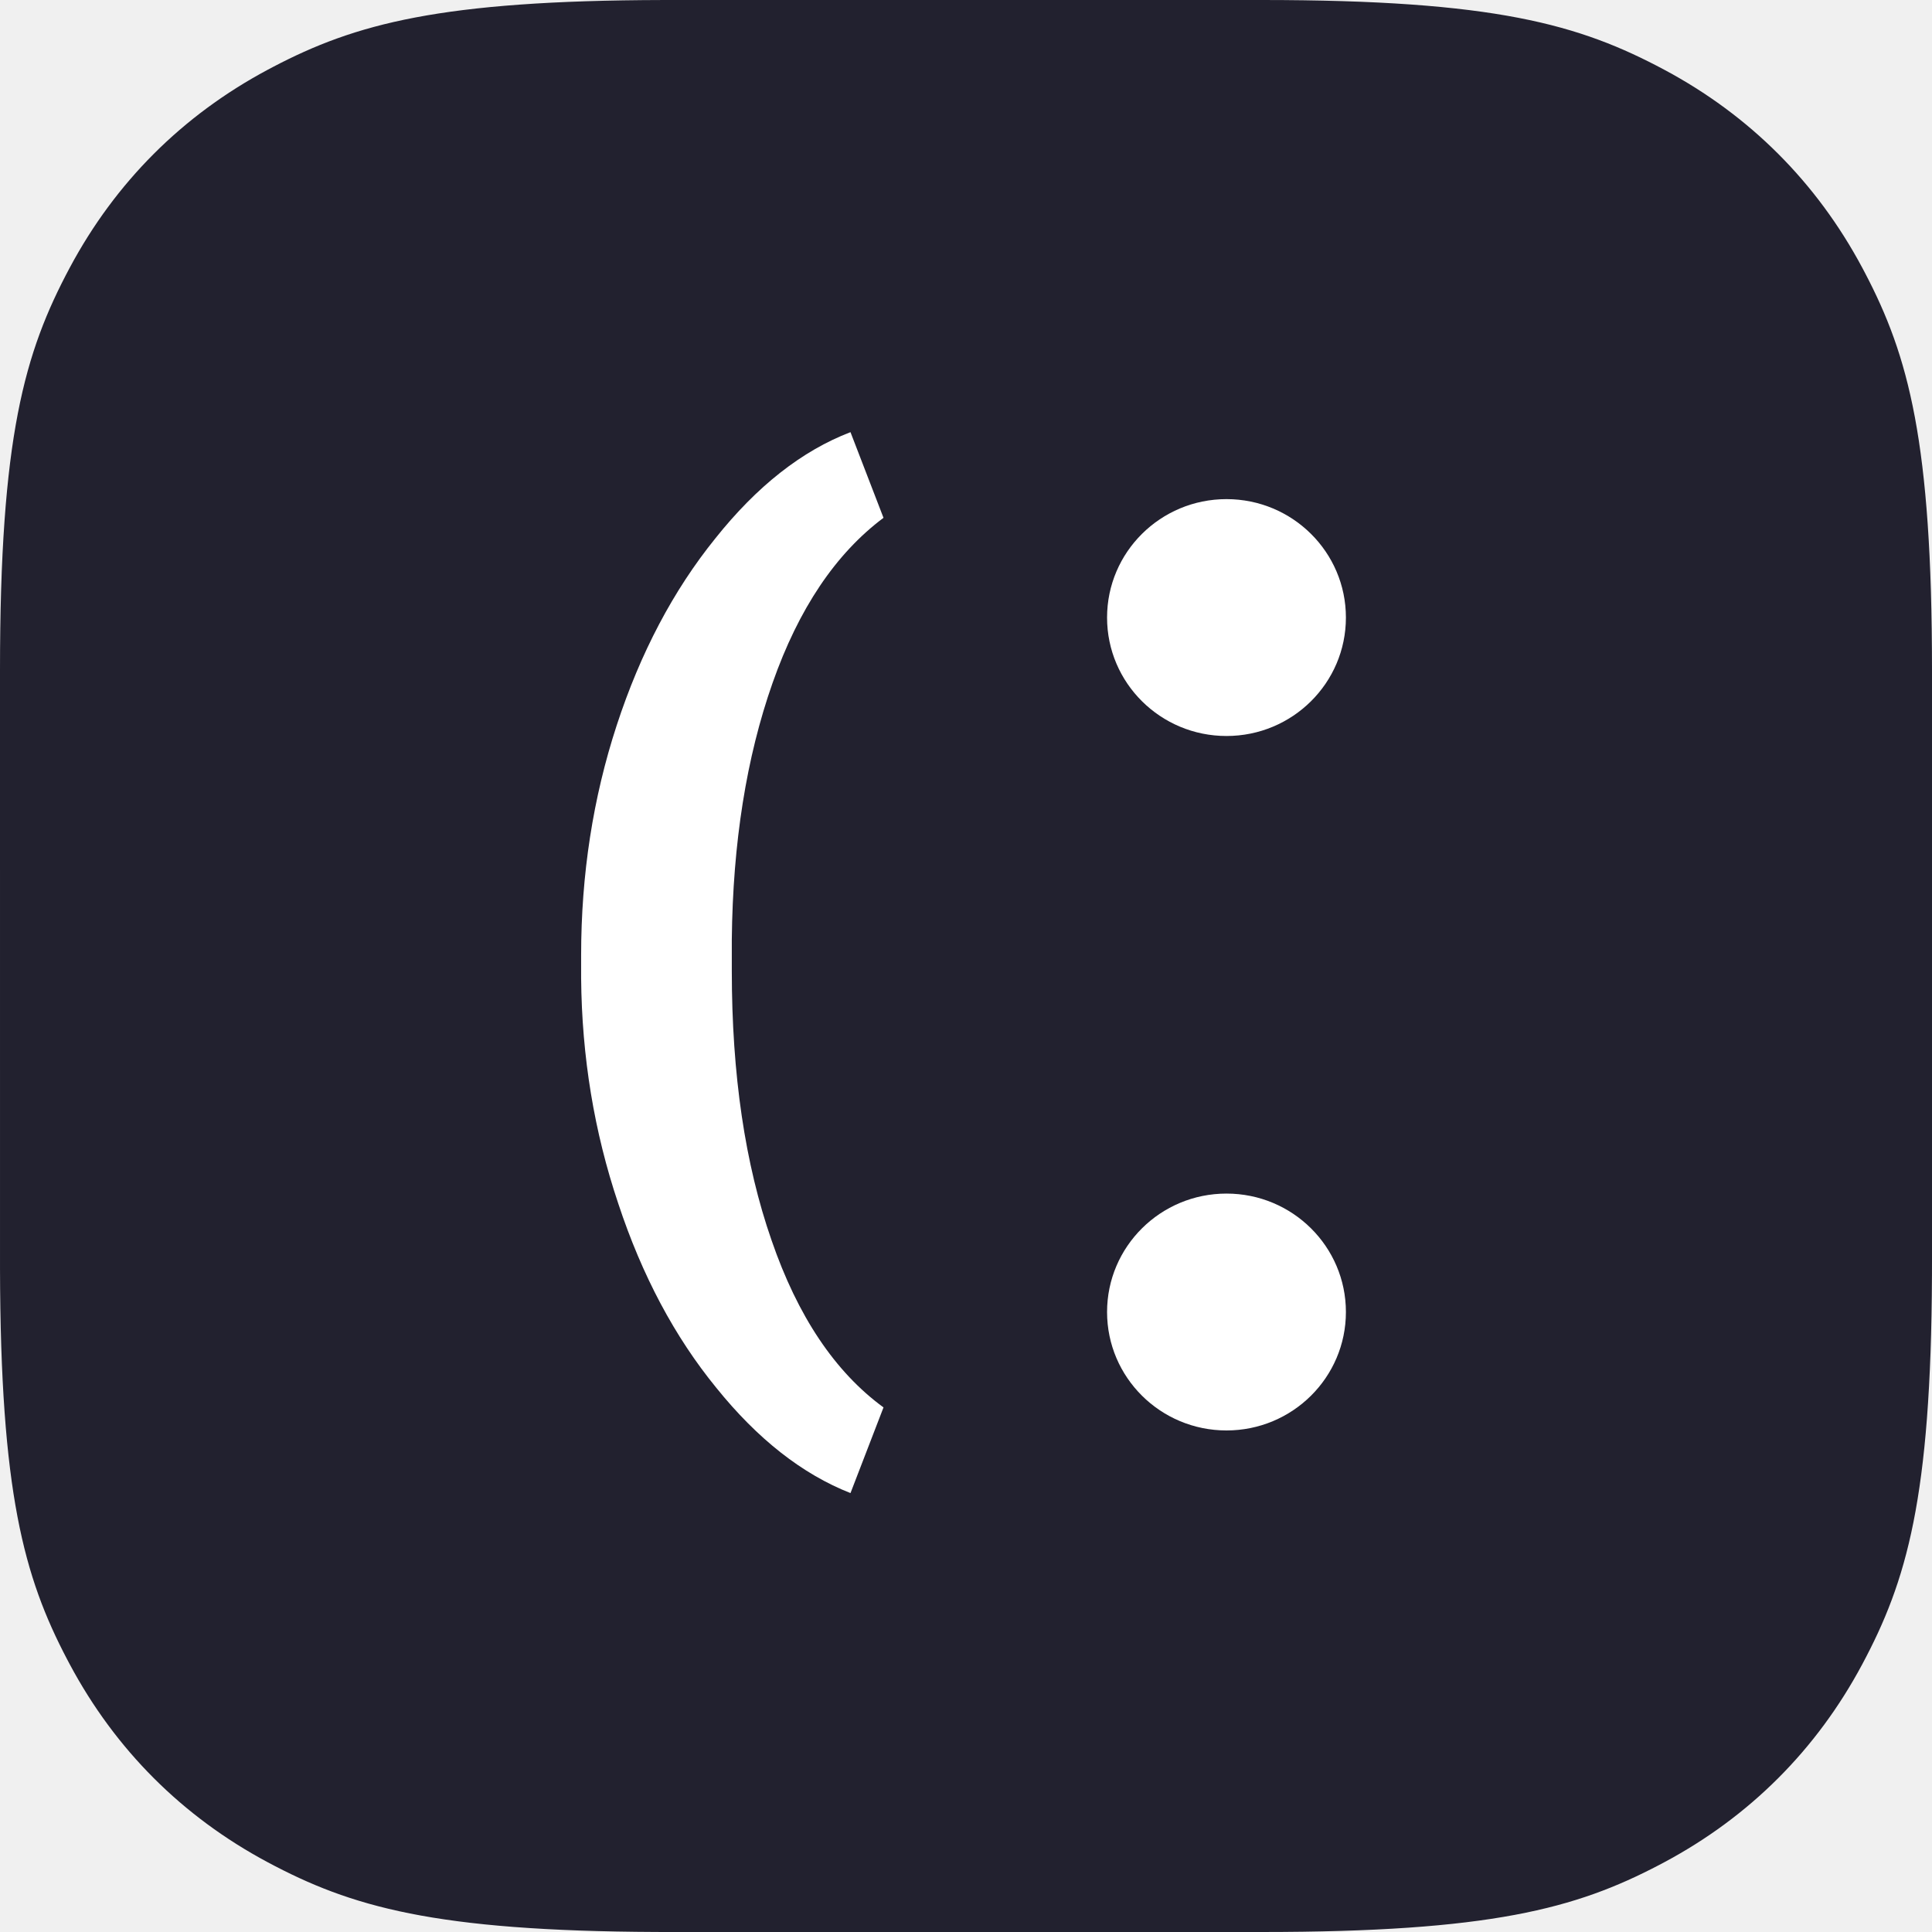
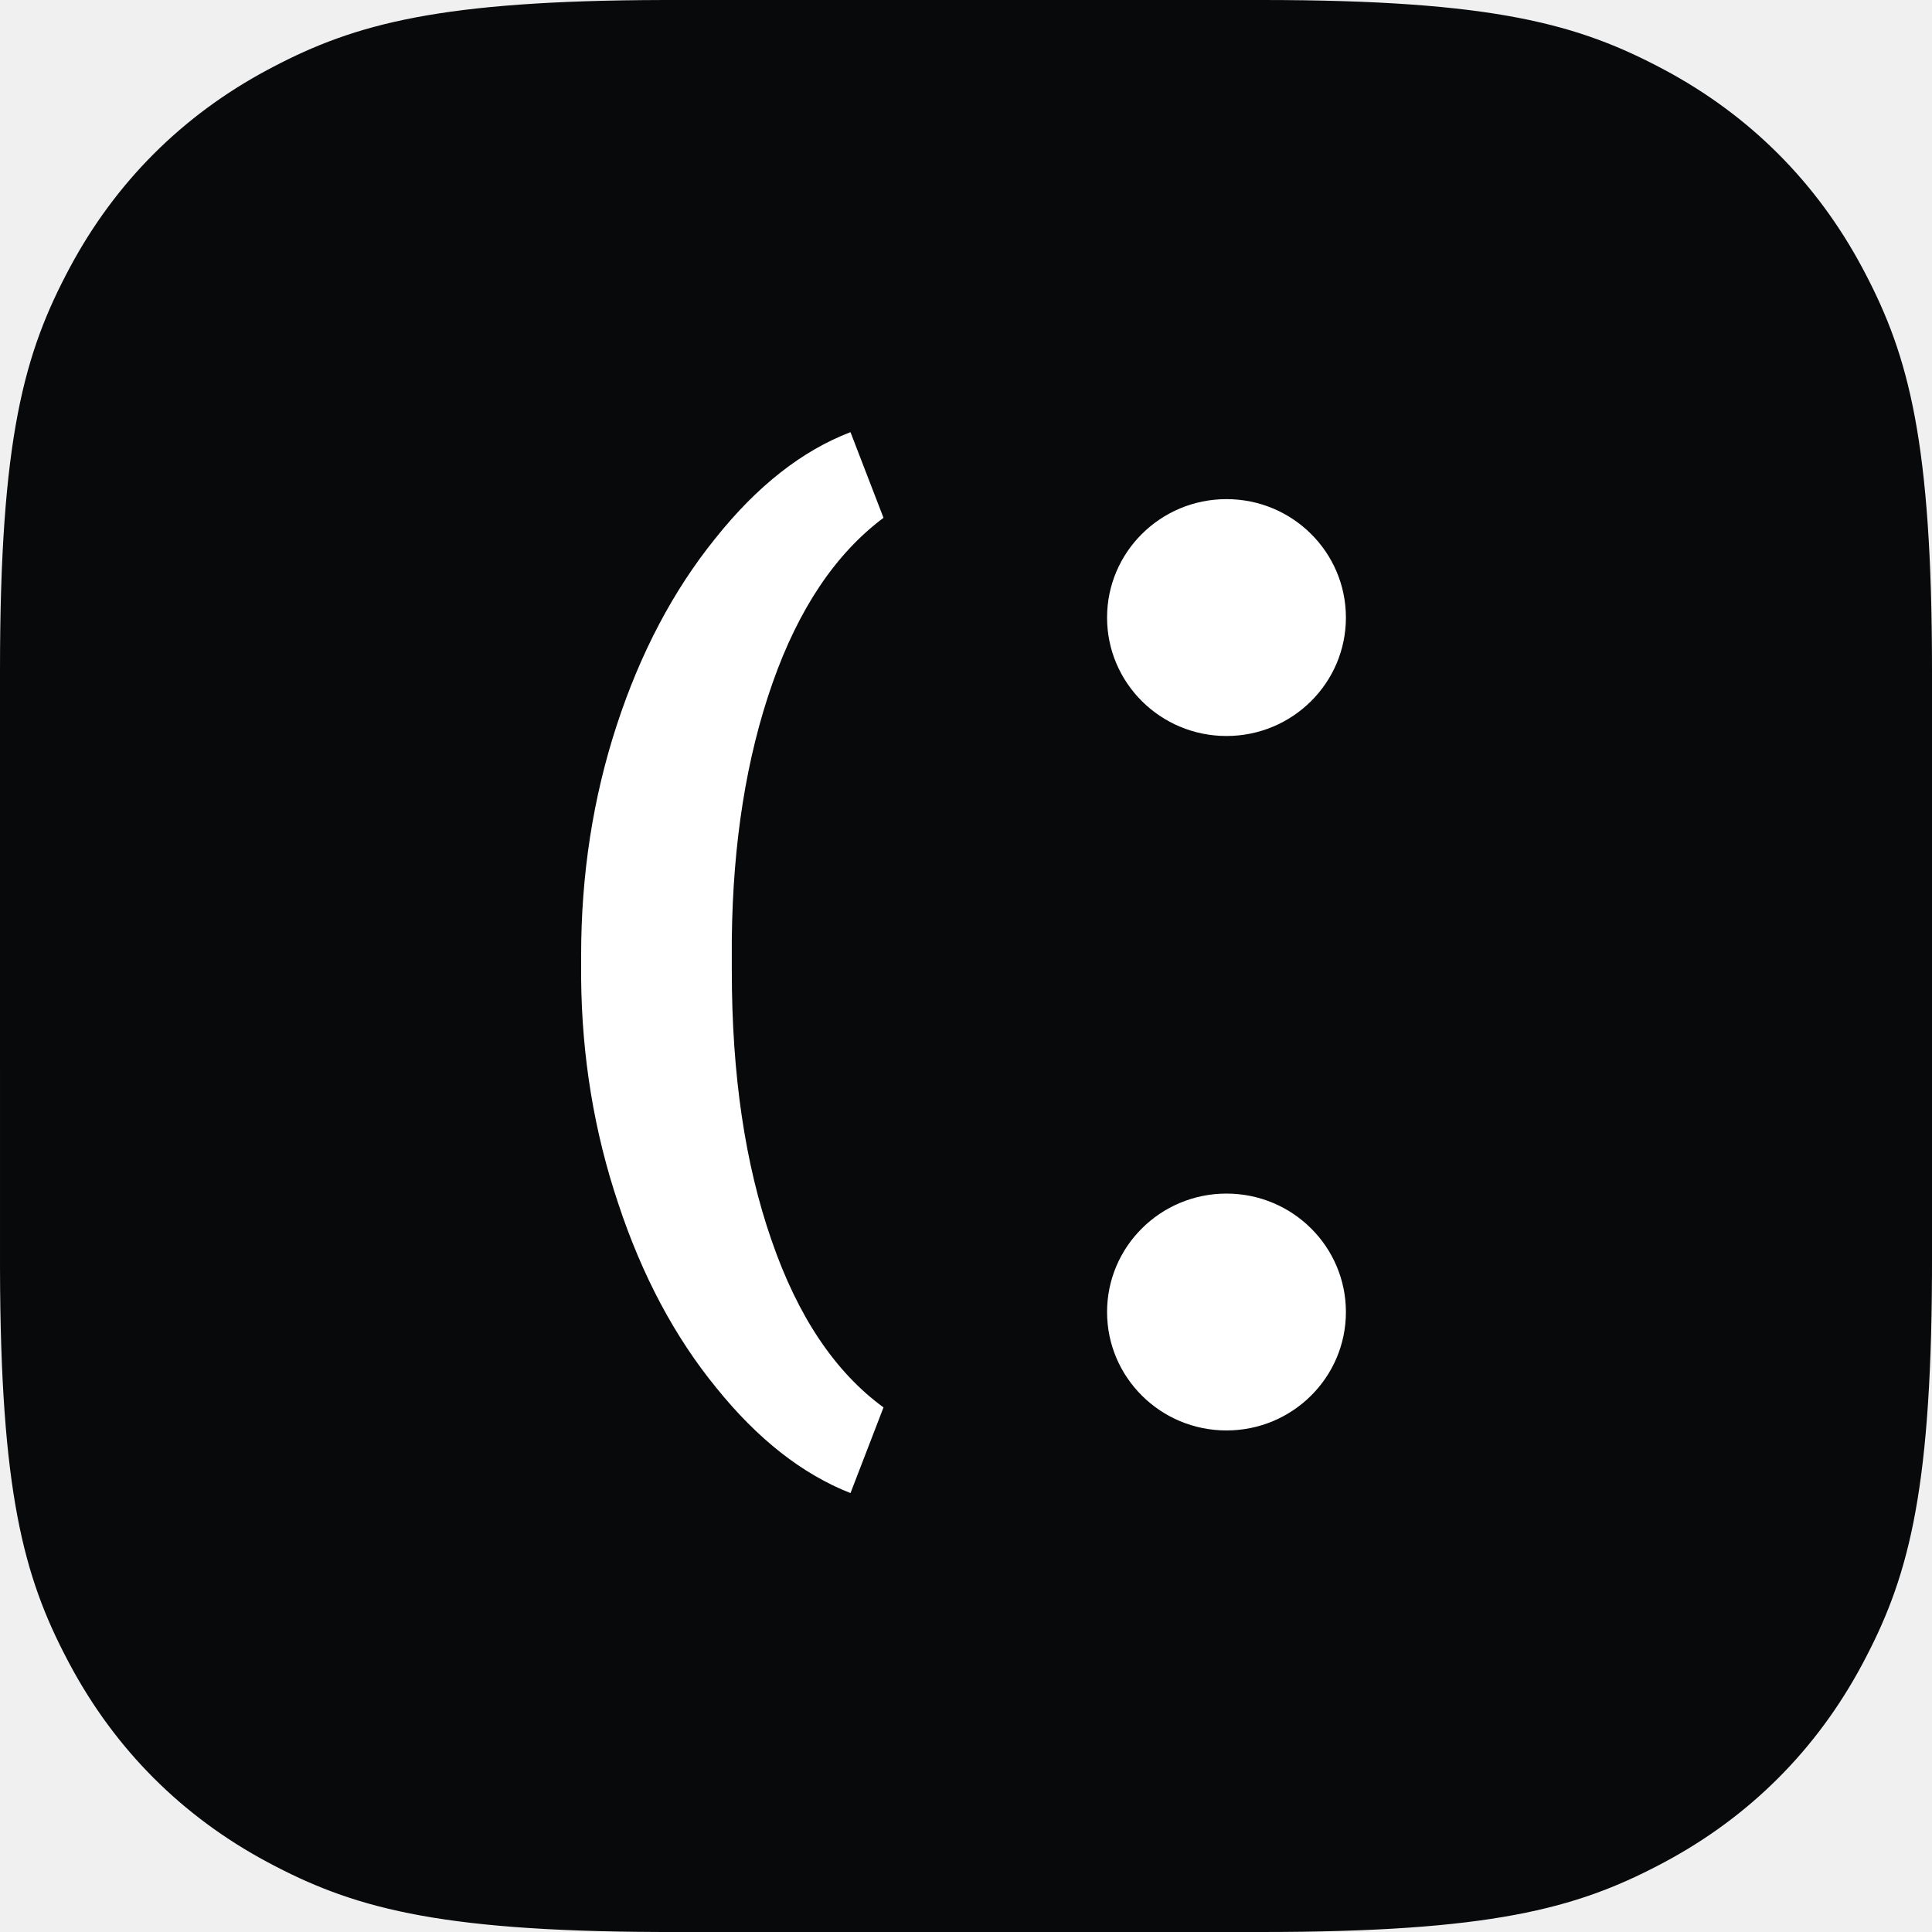
<svg xmlns="http://www.w3.org/2000/svg" width="200" height="200" viewBox="0 0 200 200" fill="none">
-   <path fill-rule="evenodd" clip-rule="evenodd" d="M68.679 0.001L130.602 0C154.733 0 163.484 2.513 172.306 7.231C181.128 11.949 188.051 18.872 192.769 27.694L193.05 28.224C197.587 36.873 200 45.75 200 69.398V130.602L199.997 132.031C199.899 155.083 197.393 163.66 192.769 172.306C188.051 181.128 181.128 188.051 172.306 192.769L171.776 193.05C163.127 197.587 154.25 200 130.602 200H69.398L67.969 199.997C44.917 199.899 36.34 197.393 27.694 192.769C18.872 188.051 11.949 181.128 7.231 172.306L6.95 171.776C2.459 163.216 0.049 154.431 0.001 131.321L0 69.398C0 45.267 2.513 36.517 7.231 27.694C11.949 18.872 18.872 11.949 27.694 7.231L28.224 6.95C36.784 2.459 45.569 0.049 68.679 0.001Z" fill="#22212F" />
+   <path fill-rule="evenodd" clip-rule="evenodd" d="M68.679 0.001L130.602 0C154.733 0 163.484 2.513 172.306 7.231C181.128 11.949 188.051 18.872 192.769 27.694L193.05 28.224C197.587 36.873 200 45.75 200 69.398V130.602L199.997 132.031C199.899 155.083 197.393 163.66 192.769 172.306C188.051 181.128 181.128 188.051 172.306 192.769L171.776 193.05C163.127 197.587 154.25 200 130.602 200H69.398L67.969 199.997C44.917 199.899 36.34 197.393 27.694 192.769C18.872 188.051 11.949 181.128 7.231 172.306L6.95 171.776C2.459 163.216 0.049 154.431 0.001 131.321L0 69.398C0 45.267 2.513 36.517 7.231 27.694C11.949 18.872 18.872 11.949 27.694 7.231L28.224 6.95C36.784 2.459 45.569 0.049 68.679 0.001Z" fill="#08090A" />
  <path d="M114.603 63.93C114.603 70.701 120.138 76.19 126.966 76.19C133.793 76.19 139.328 70.701 139.328 63.93C139.328 57.158 133.793 51.669 126.966 51.669C120.138 51.669 114.603 57.158 114.603 63.93Z" fill="white" />
  <path d="M114.603 135.819C114.603 142.591 120.138 148.08 126.966 148.08C133.793 148.08 139.328 142.591 139.328 135.819C139.328 129.048 133.793 123.559 126.966 123.559C120.138 123.559 114.603 129.048 114.603 135.819Z" fill="white" />
  <path d="M60.158 98.902C60.158 90.533 61.386 82.592 63.844 75.078C66.301 67.564 69.702 61.118 74.046 55.741C78.355 50.328 83.02 46.66 88.042 44.737L91.46 53.604C86.51 57.308 82.682 63.005 79.976 70.698C77.269 78.39 75.862 87.239 75.756 97.246V100.504C75.756 111.223 77.127 120.518 79.869 128.388C82.575 136.258 86.439 142.027 91.46 145.695L88.042 154.563C83.056 152.604 78.427 148.972 74.153 143.666C69.844 138.395 66.461 132.038 64.004 124.596C61.511 117.188 60.229 109.407 60.158 101.252L60.158 98.902Z" fill="white" />
</svg>
